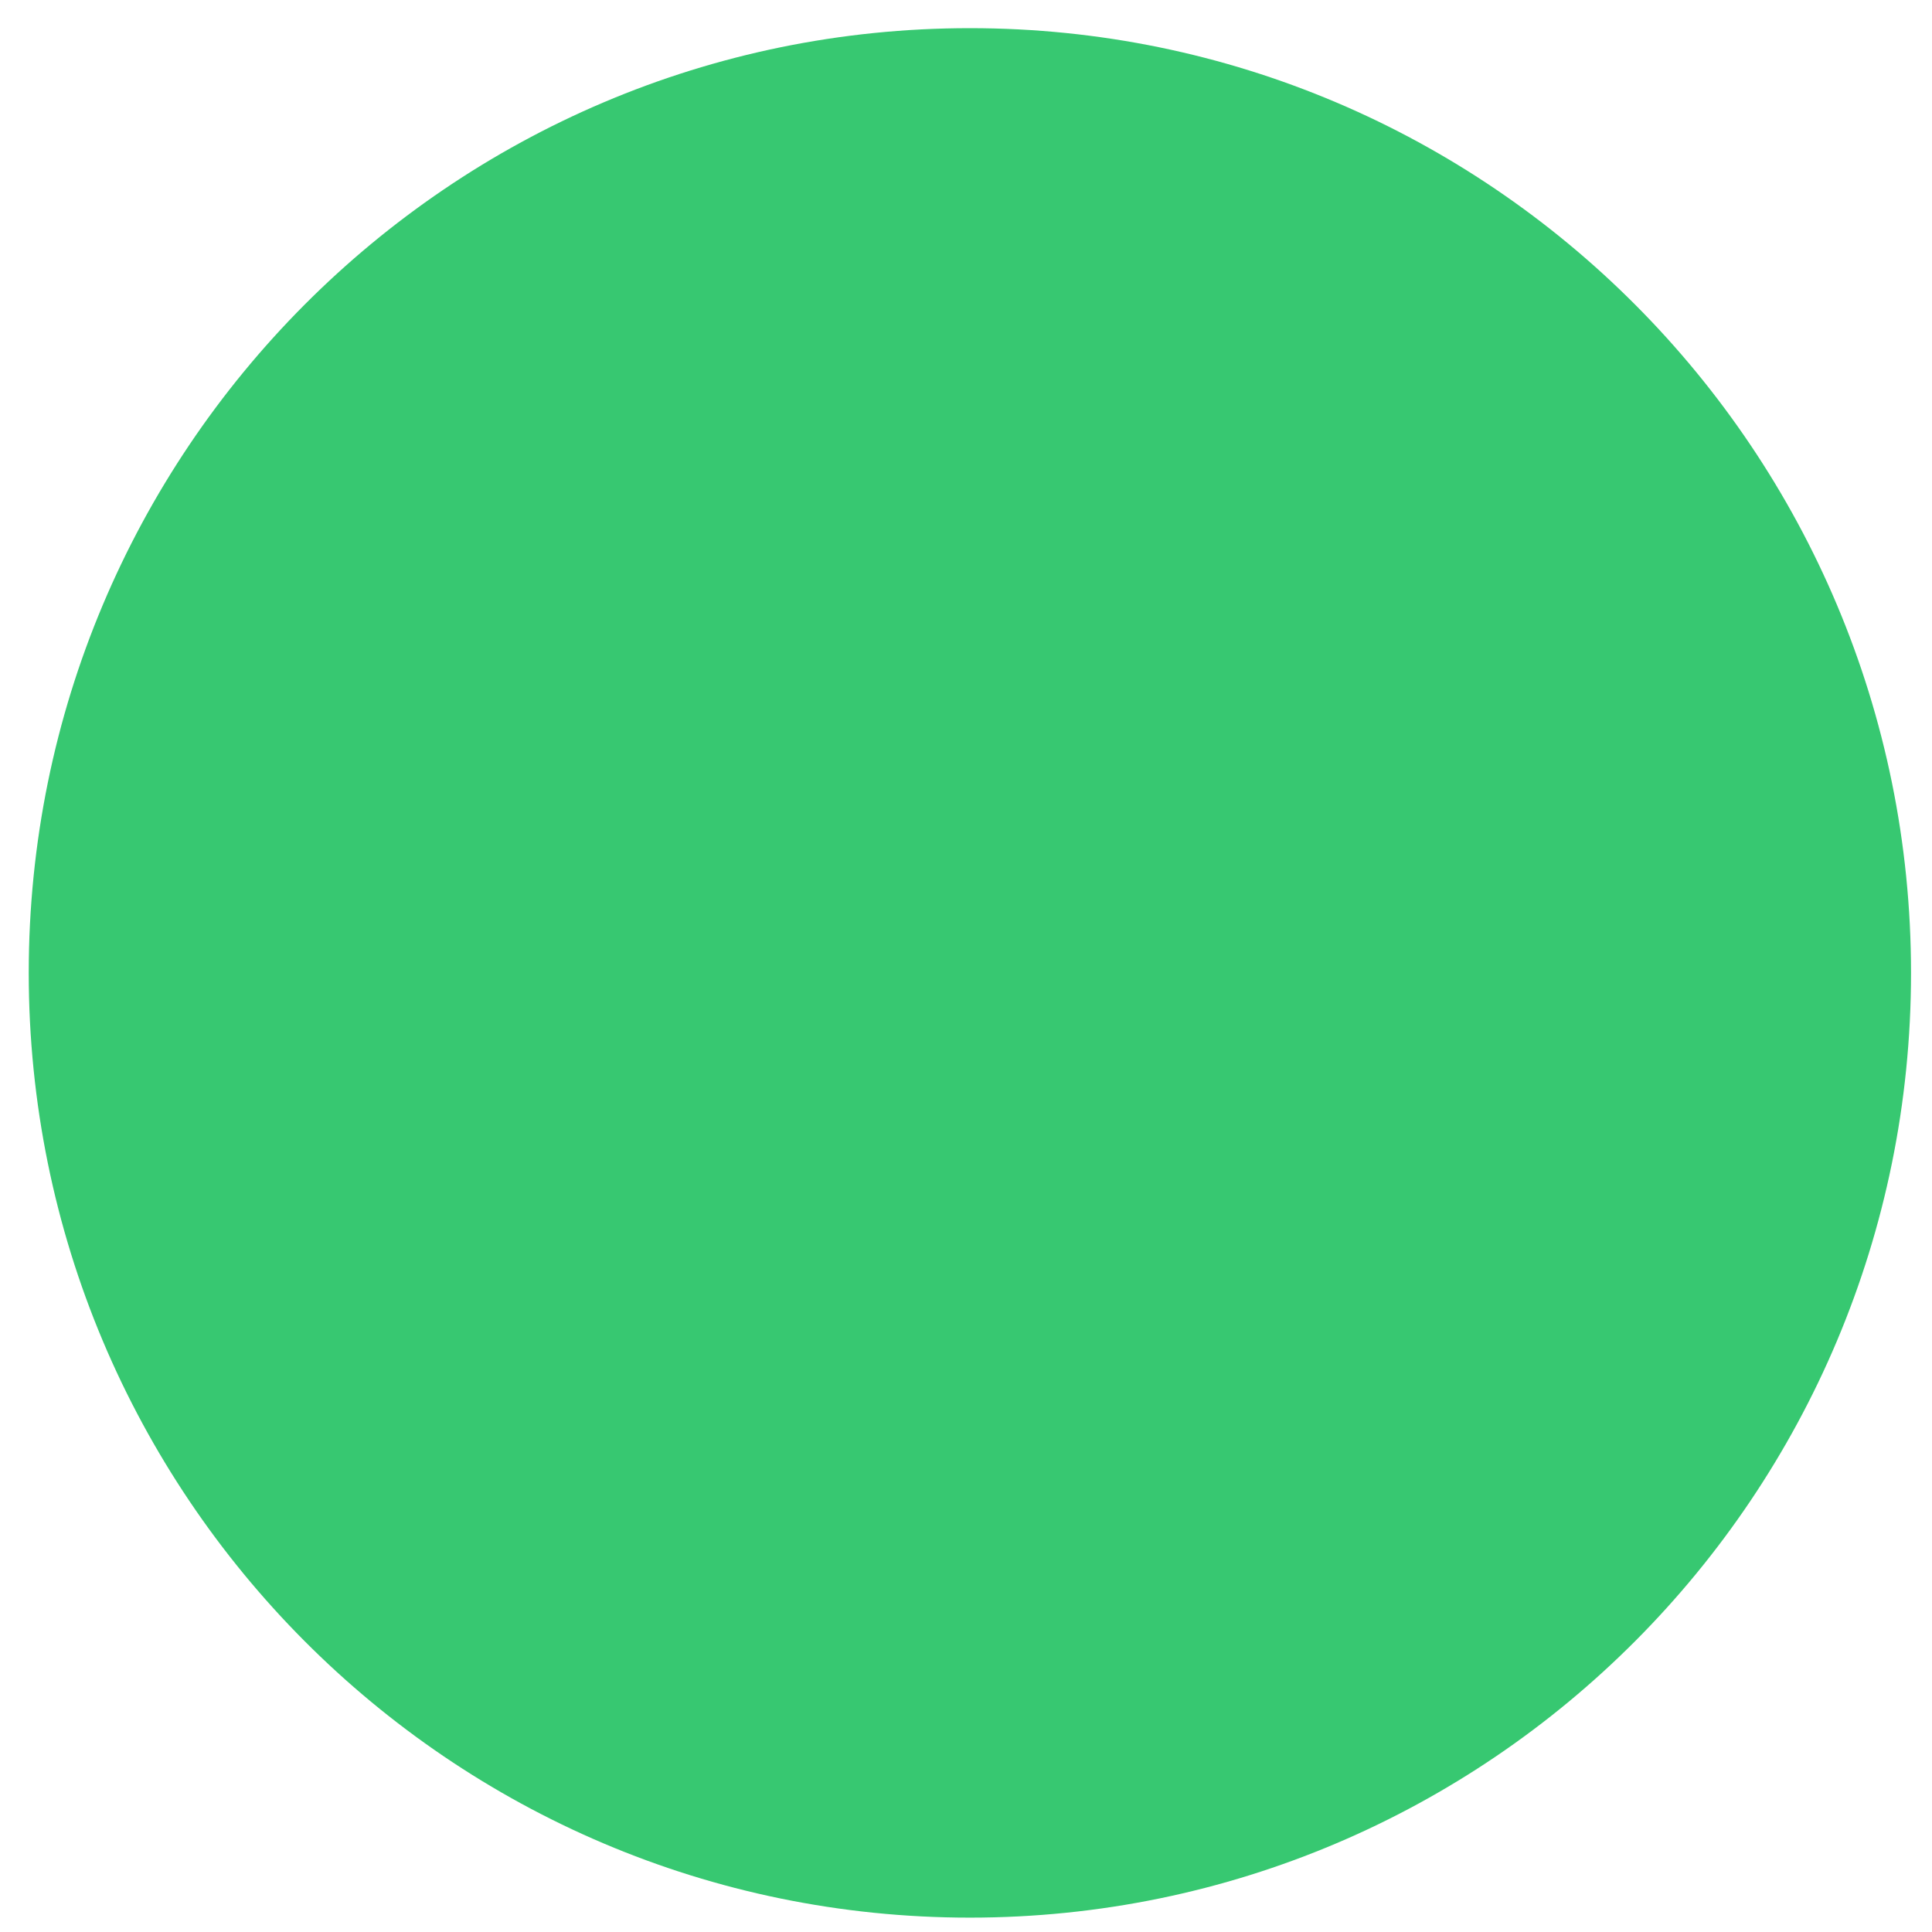
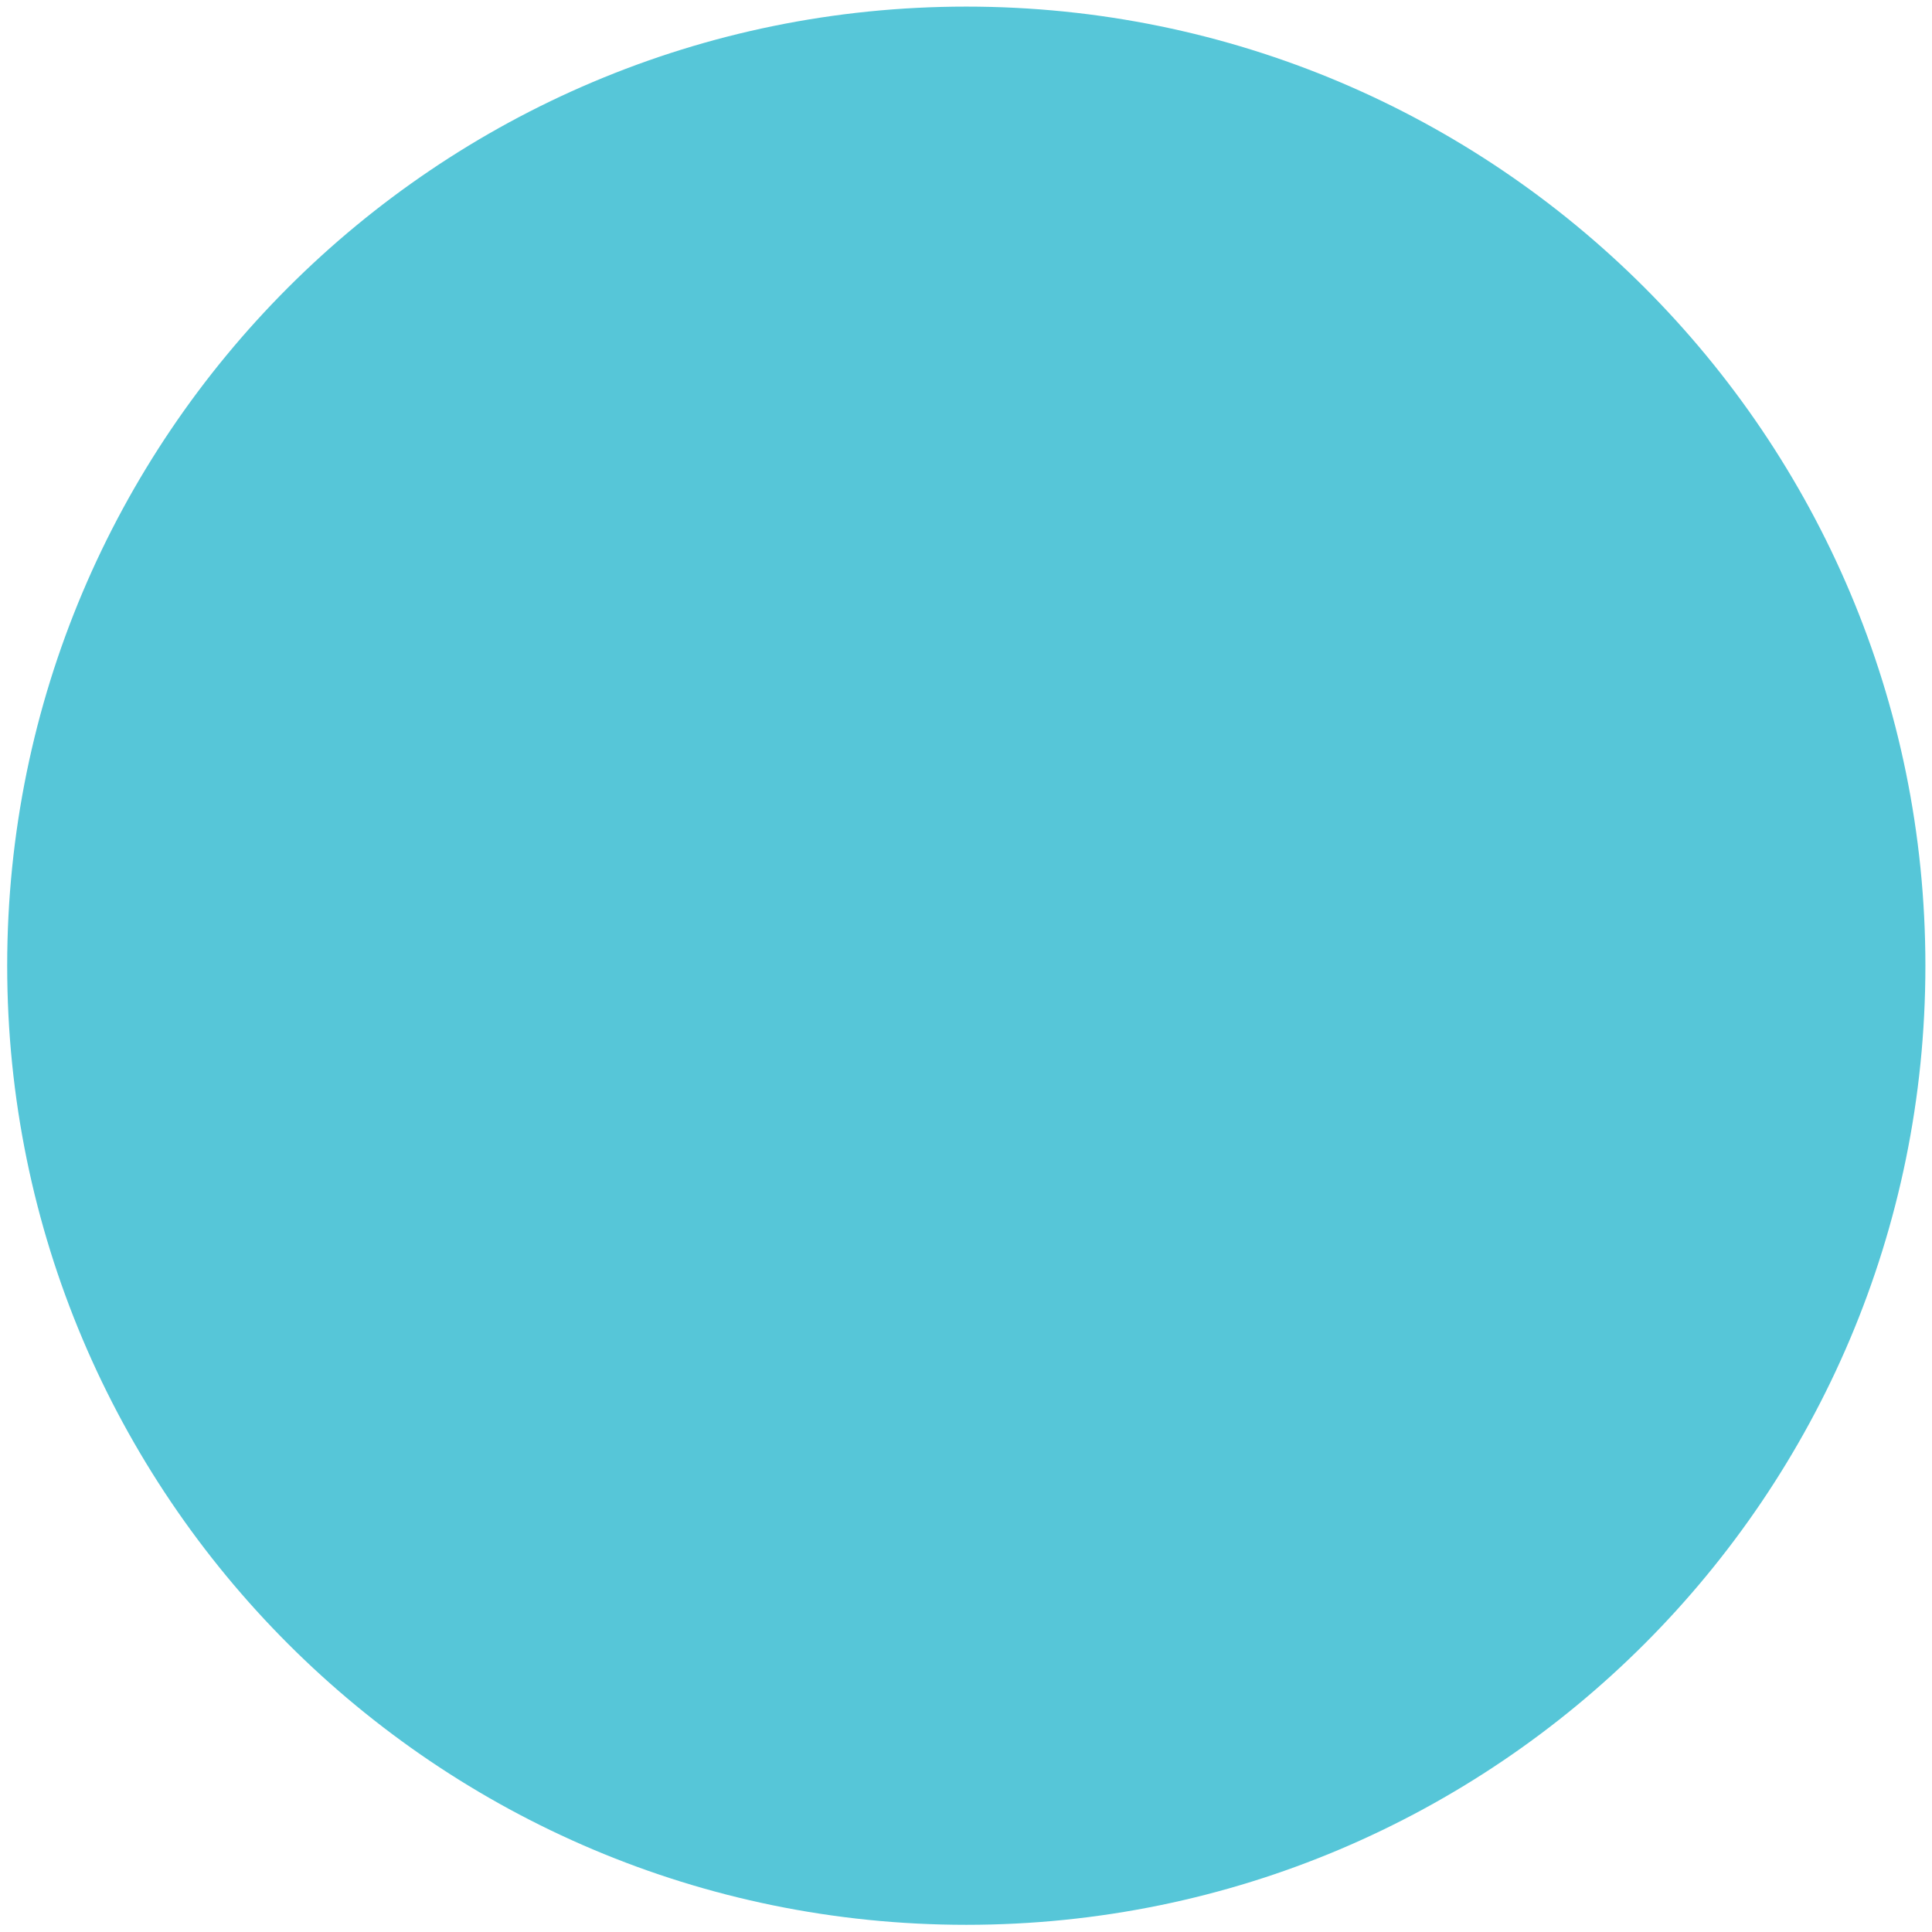
<svg xmlns="http://www.w3.org/2000/svg" width="543.299" height="543.299" viewBox="0 0 543.299 543.299" id="svg2" version="1.1">
  <defs id="defs4" />
  <g id="layer1" transform="translate(0,-509.0627)">
-     <ellipse style="fill:#37c871;fill-opacity:1;stroke:none" id="path3365" cx="272.741" cy="782.651" rx="264.66" ry="265.67" />
+     <path style="fill:#56c6d8;fill-opacity:0;stroke:none" d="M 234.357,535.583 C 183.343,528.154 130.933,502.481 91.983,465.839 30.06,407.587 -0.816,318.365 12.025,234.789 34.938,85.657 174.921,-14.252 321.894,13.628 c 91.965,17.445 169.801,85.059 199.944,173.684 10.917,32.097 13.509,48.871 13.427,86.873 -0.055,25.441 -1.032,38.797 -3.77,51.518 -23.404,108.747 -108.089,190.669 -216.126,209.075 -19.364,3.299 -61.041,3.713 -81.012,0.805 z" id="path4186" transform="translate(-6.1035156e-5,509.0627)" />
+     <circle style="fill:#56c6d8;fill-opacity:1;stroke:none" id="path4254" cx="271.731" cy="780.631" r="269.711" />
  </g>
</svg>
